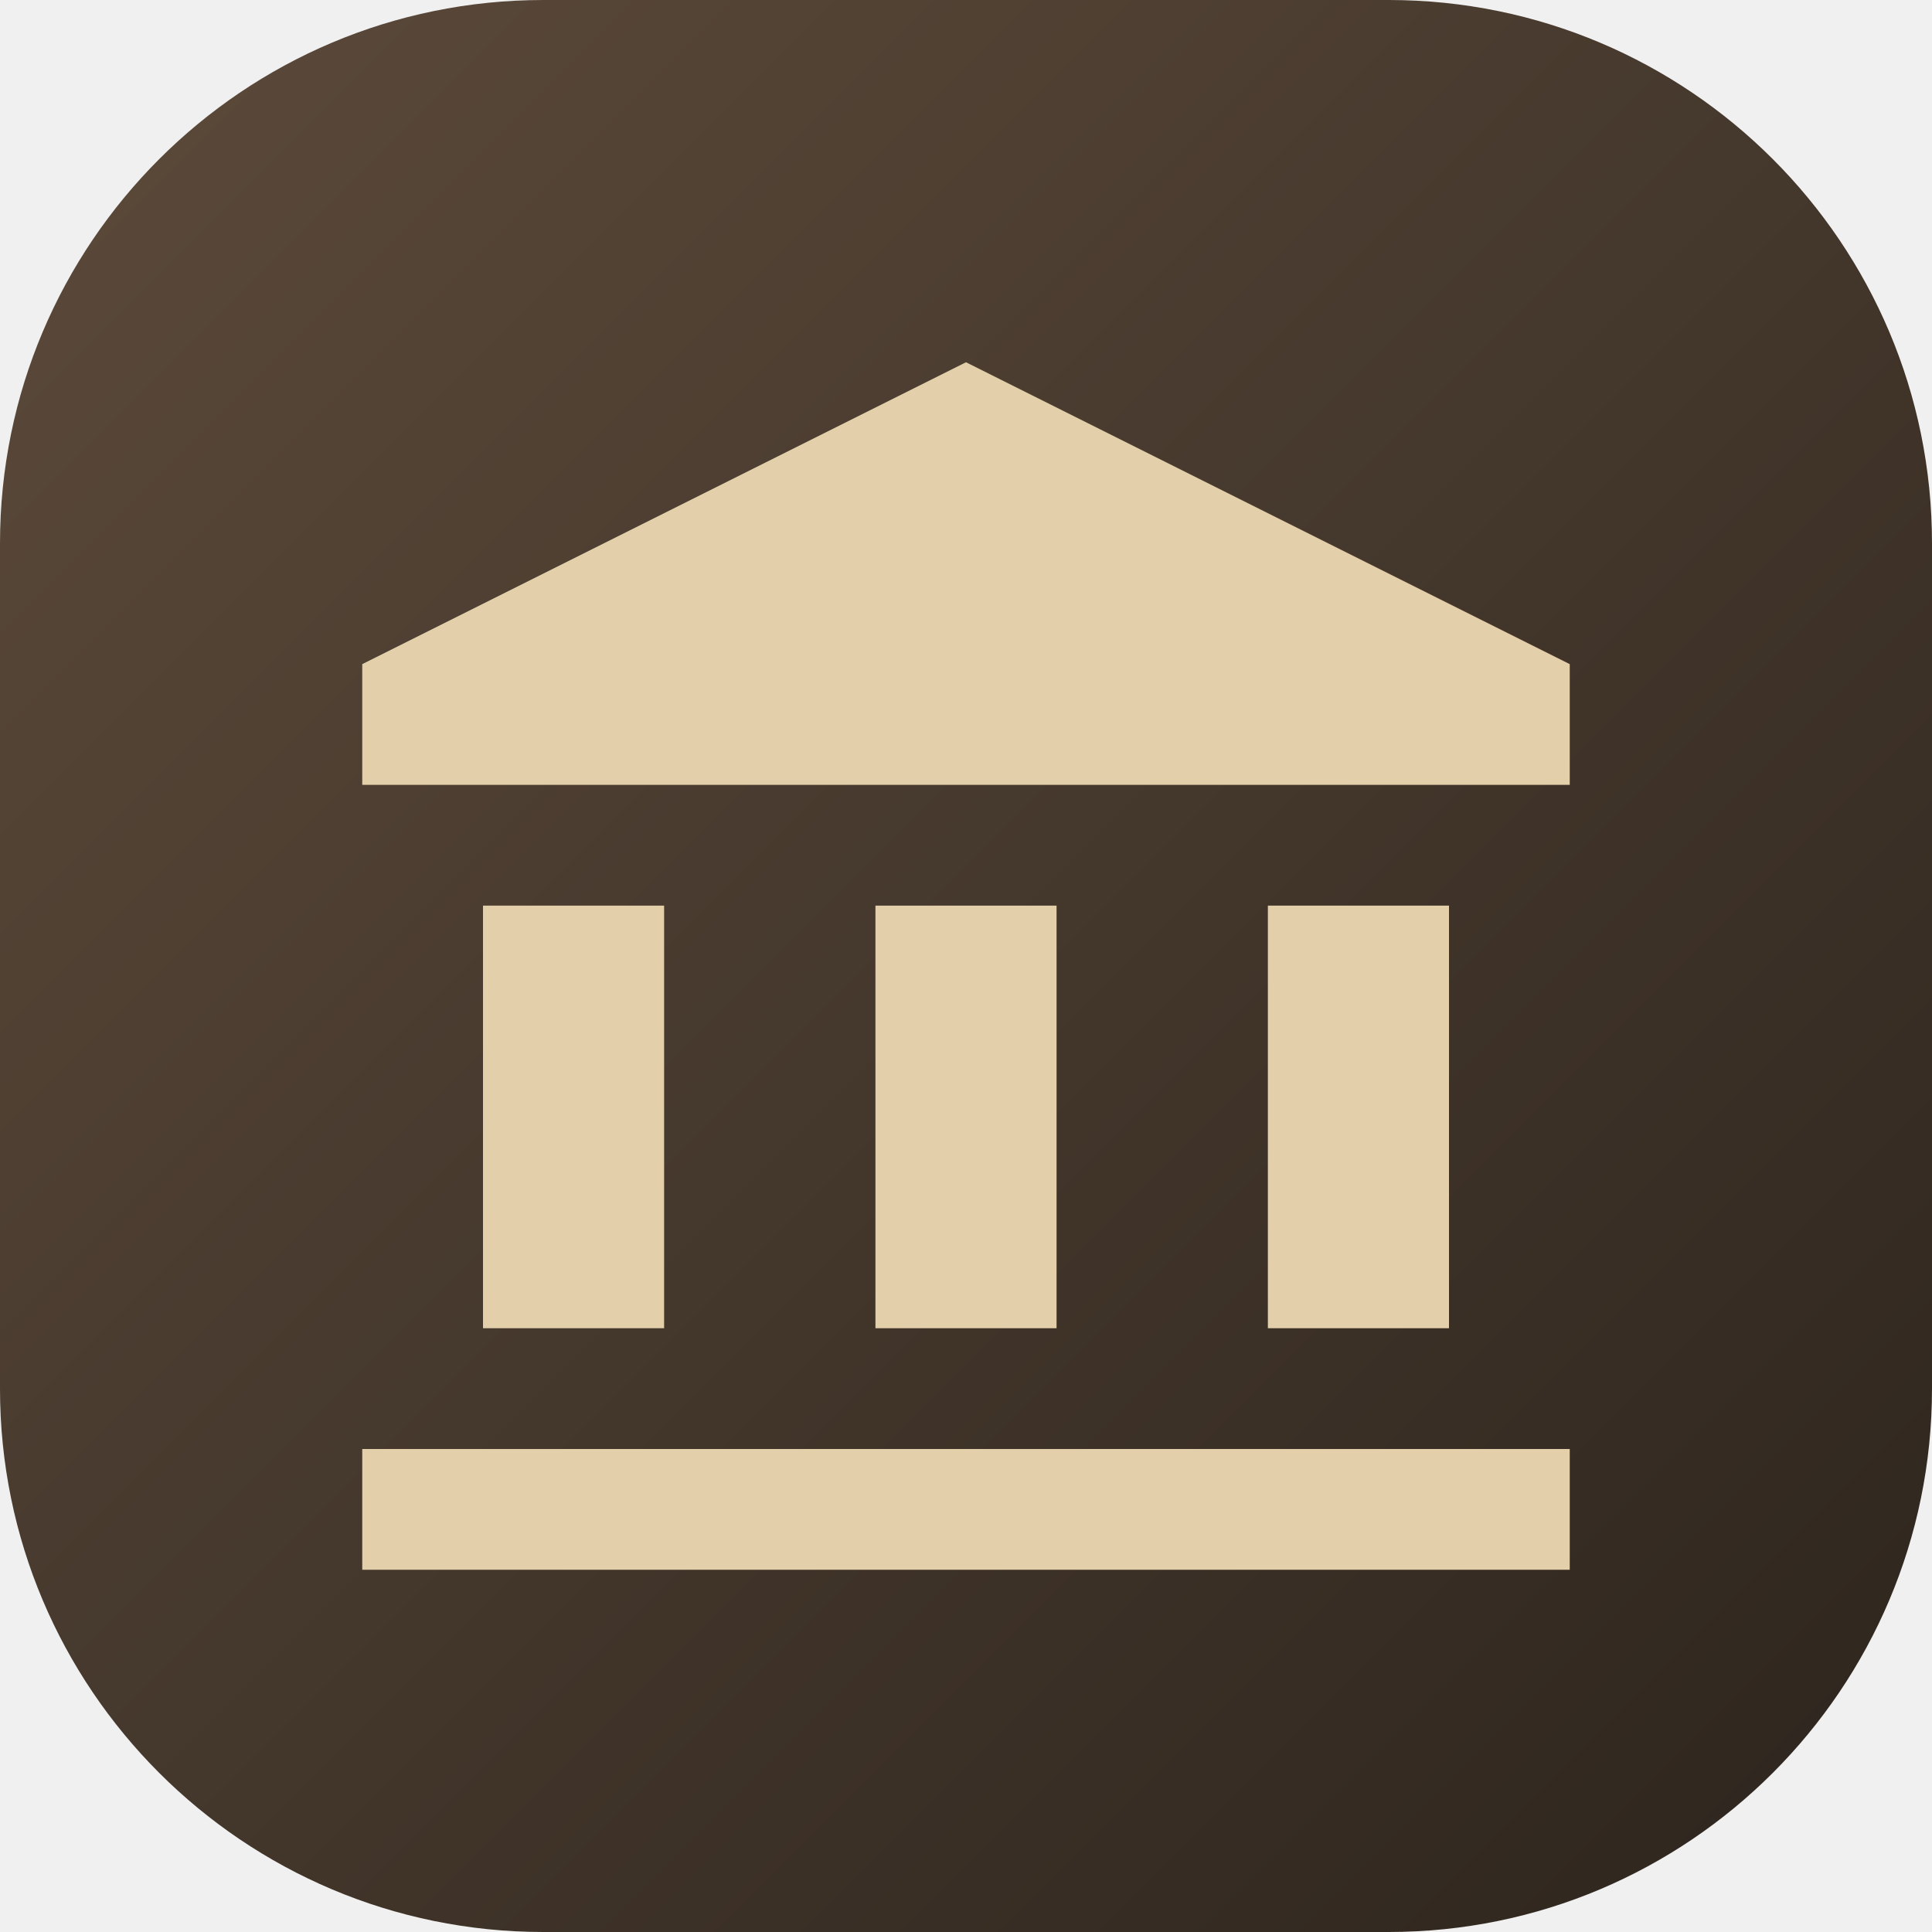
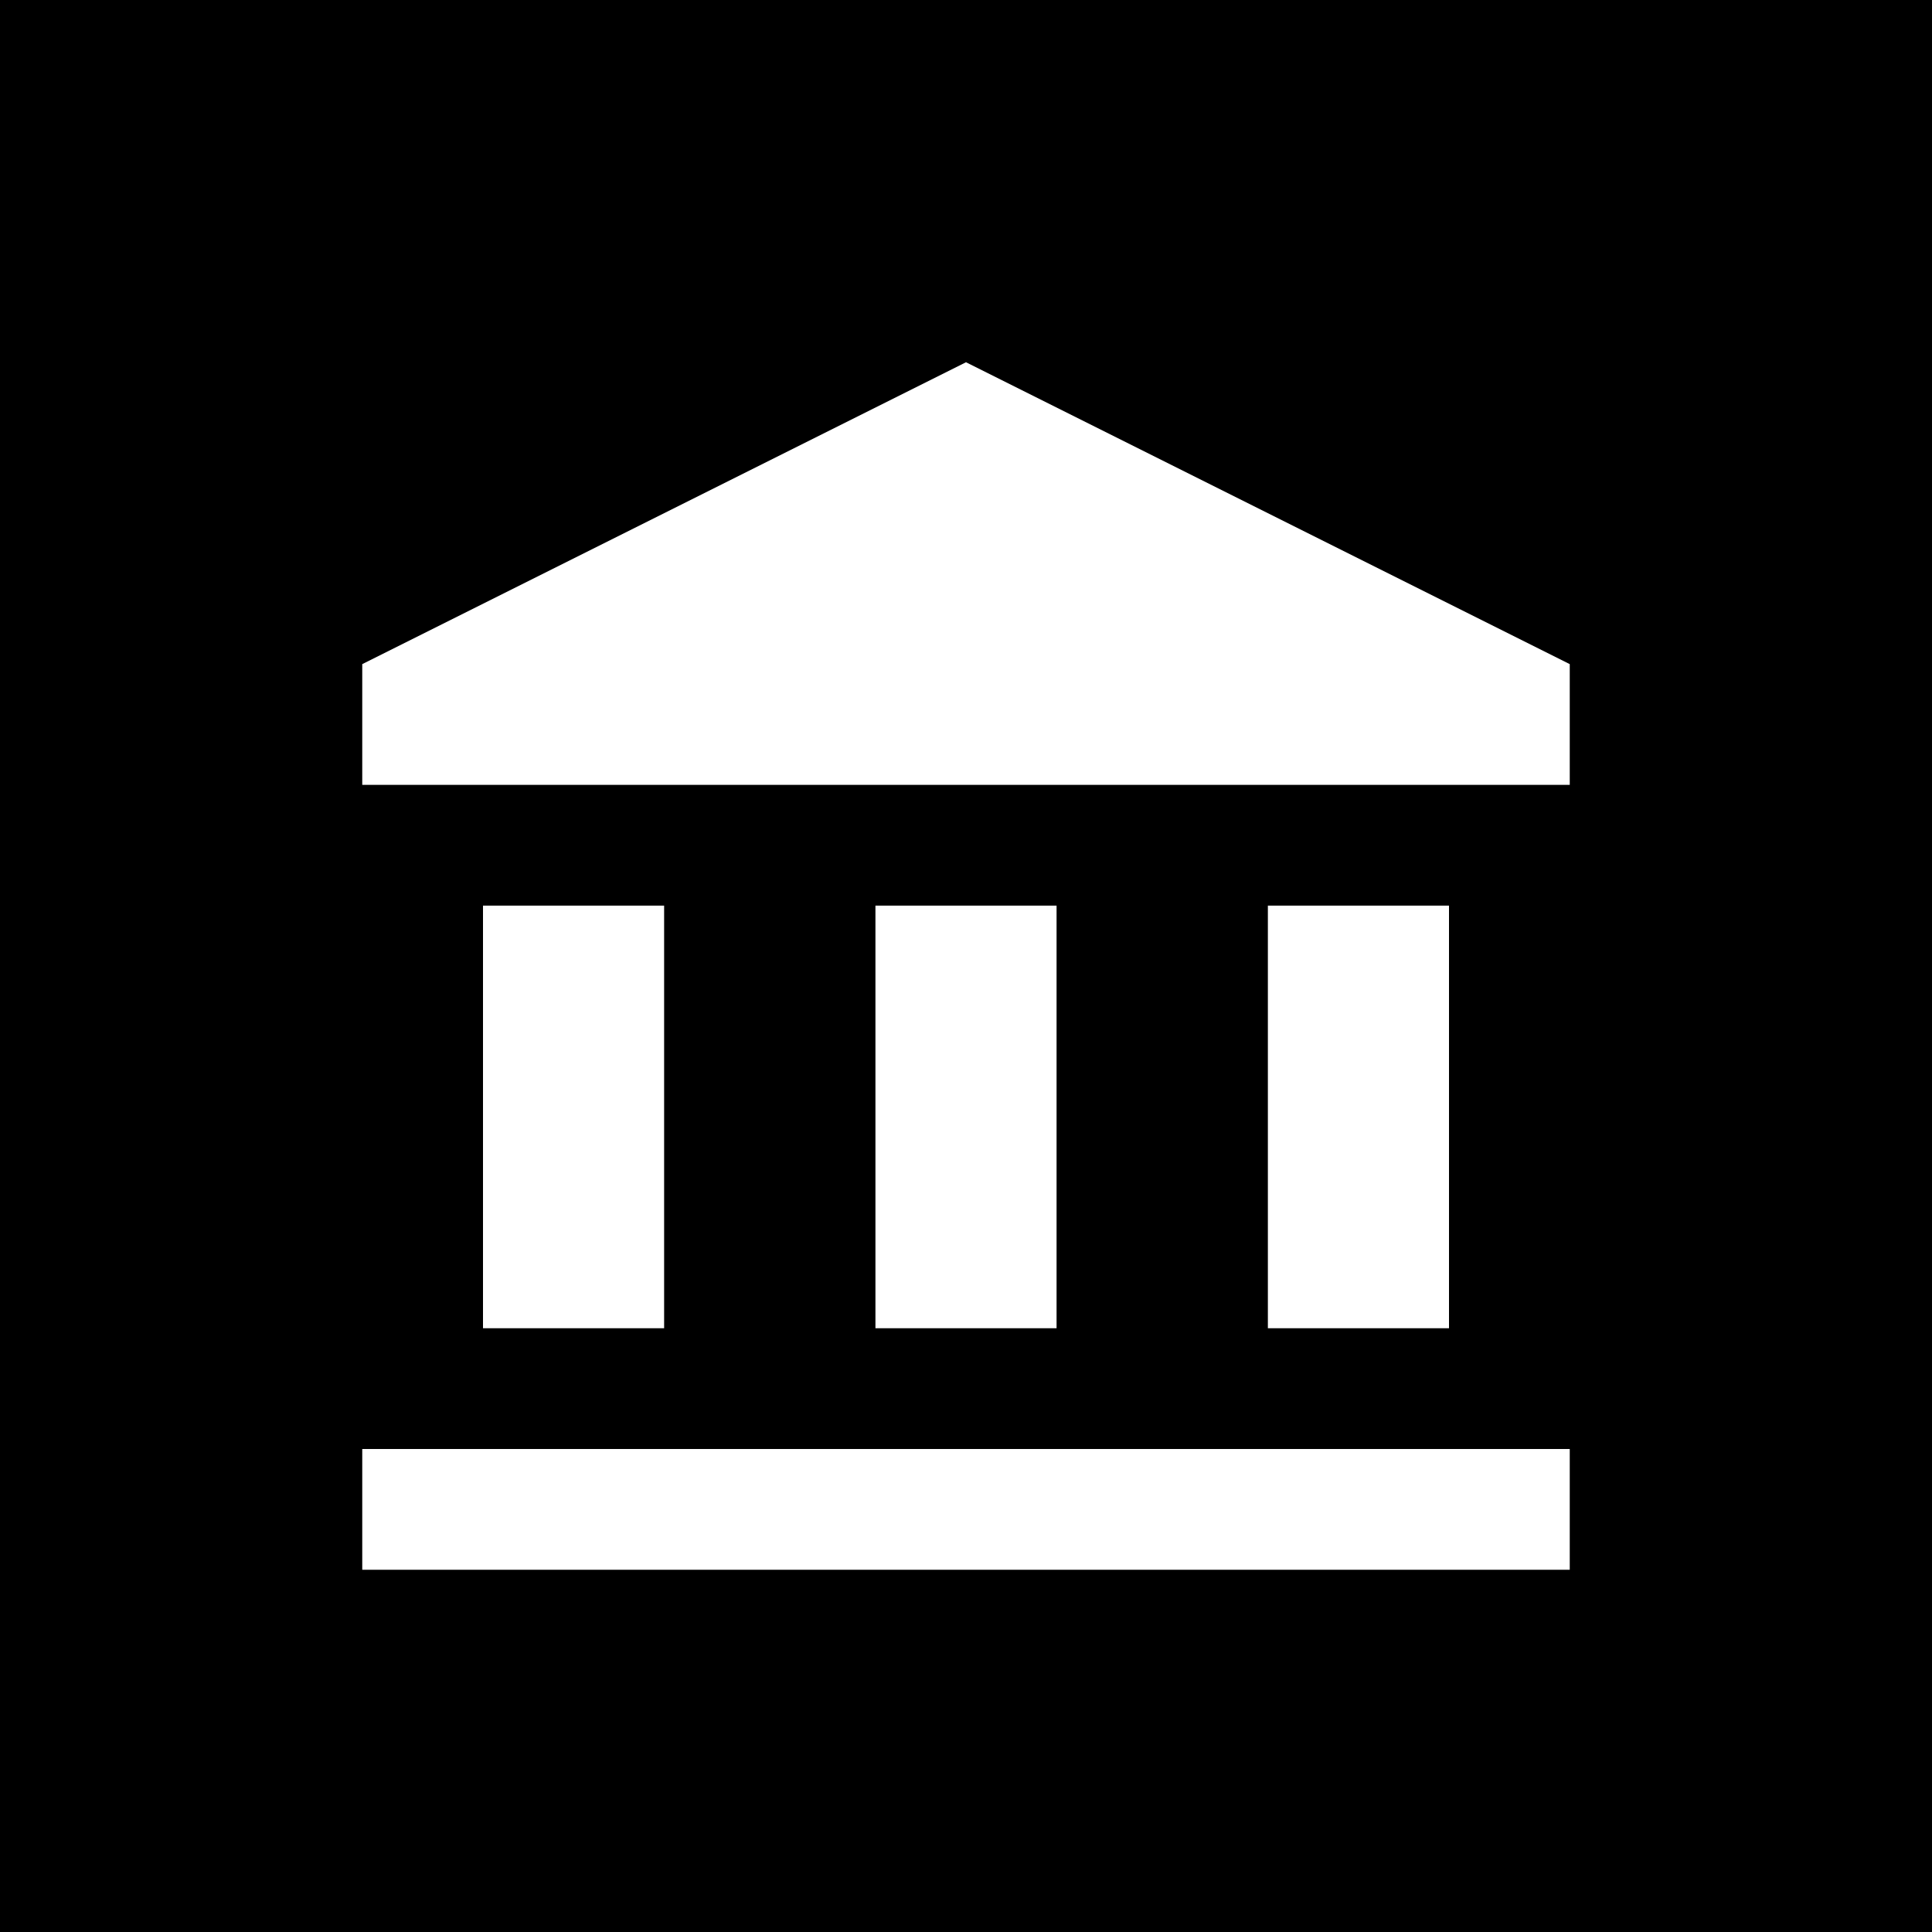
<svg xmlns="http://www.w3.org/2000/svg" viewBox="0 0 32 32">
-   <defs>
-     <linearGradient id="g" x1="0" y1="0" x2="1" y2="1">
-       <stop offset="0" stop-color="#5d4b3b" />
-       <stop offset="1" stop-color="#2c241d" />
-     </linearGradient>
-   </defs>
-   <rect width="32" height="32" rx="9" fill="url(#g)" />
-   <path d="M16 6 6 11v2h20v-2L16 6Zm-8 9v7h3v-7H8Zm6.5 0v7h3v-7h-3ZM21 15v7h3v-7h-3ZM6 24v2h20v-2H6Z" fill="#e3cfa9" />
+   <rect width="32" height="32" fill="#000" />
+   <path d="M16 6 6 11v2h20v-2L16 6Zm-8 9v7h3v-7H8Zm6.5 0v7h3v-7h-3ZM21 15v7h3v-7h-3ZM6 24v2h20v-2H6Z" fill="#fff" />
</svg>
